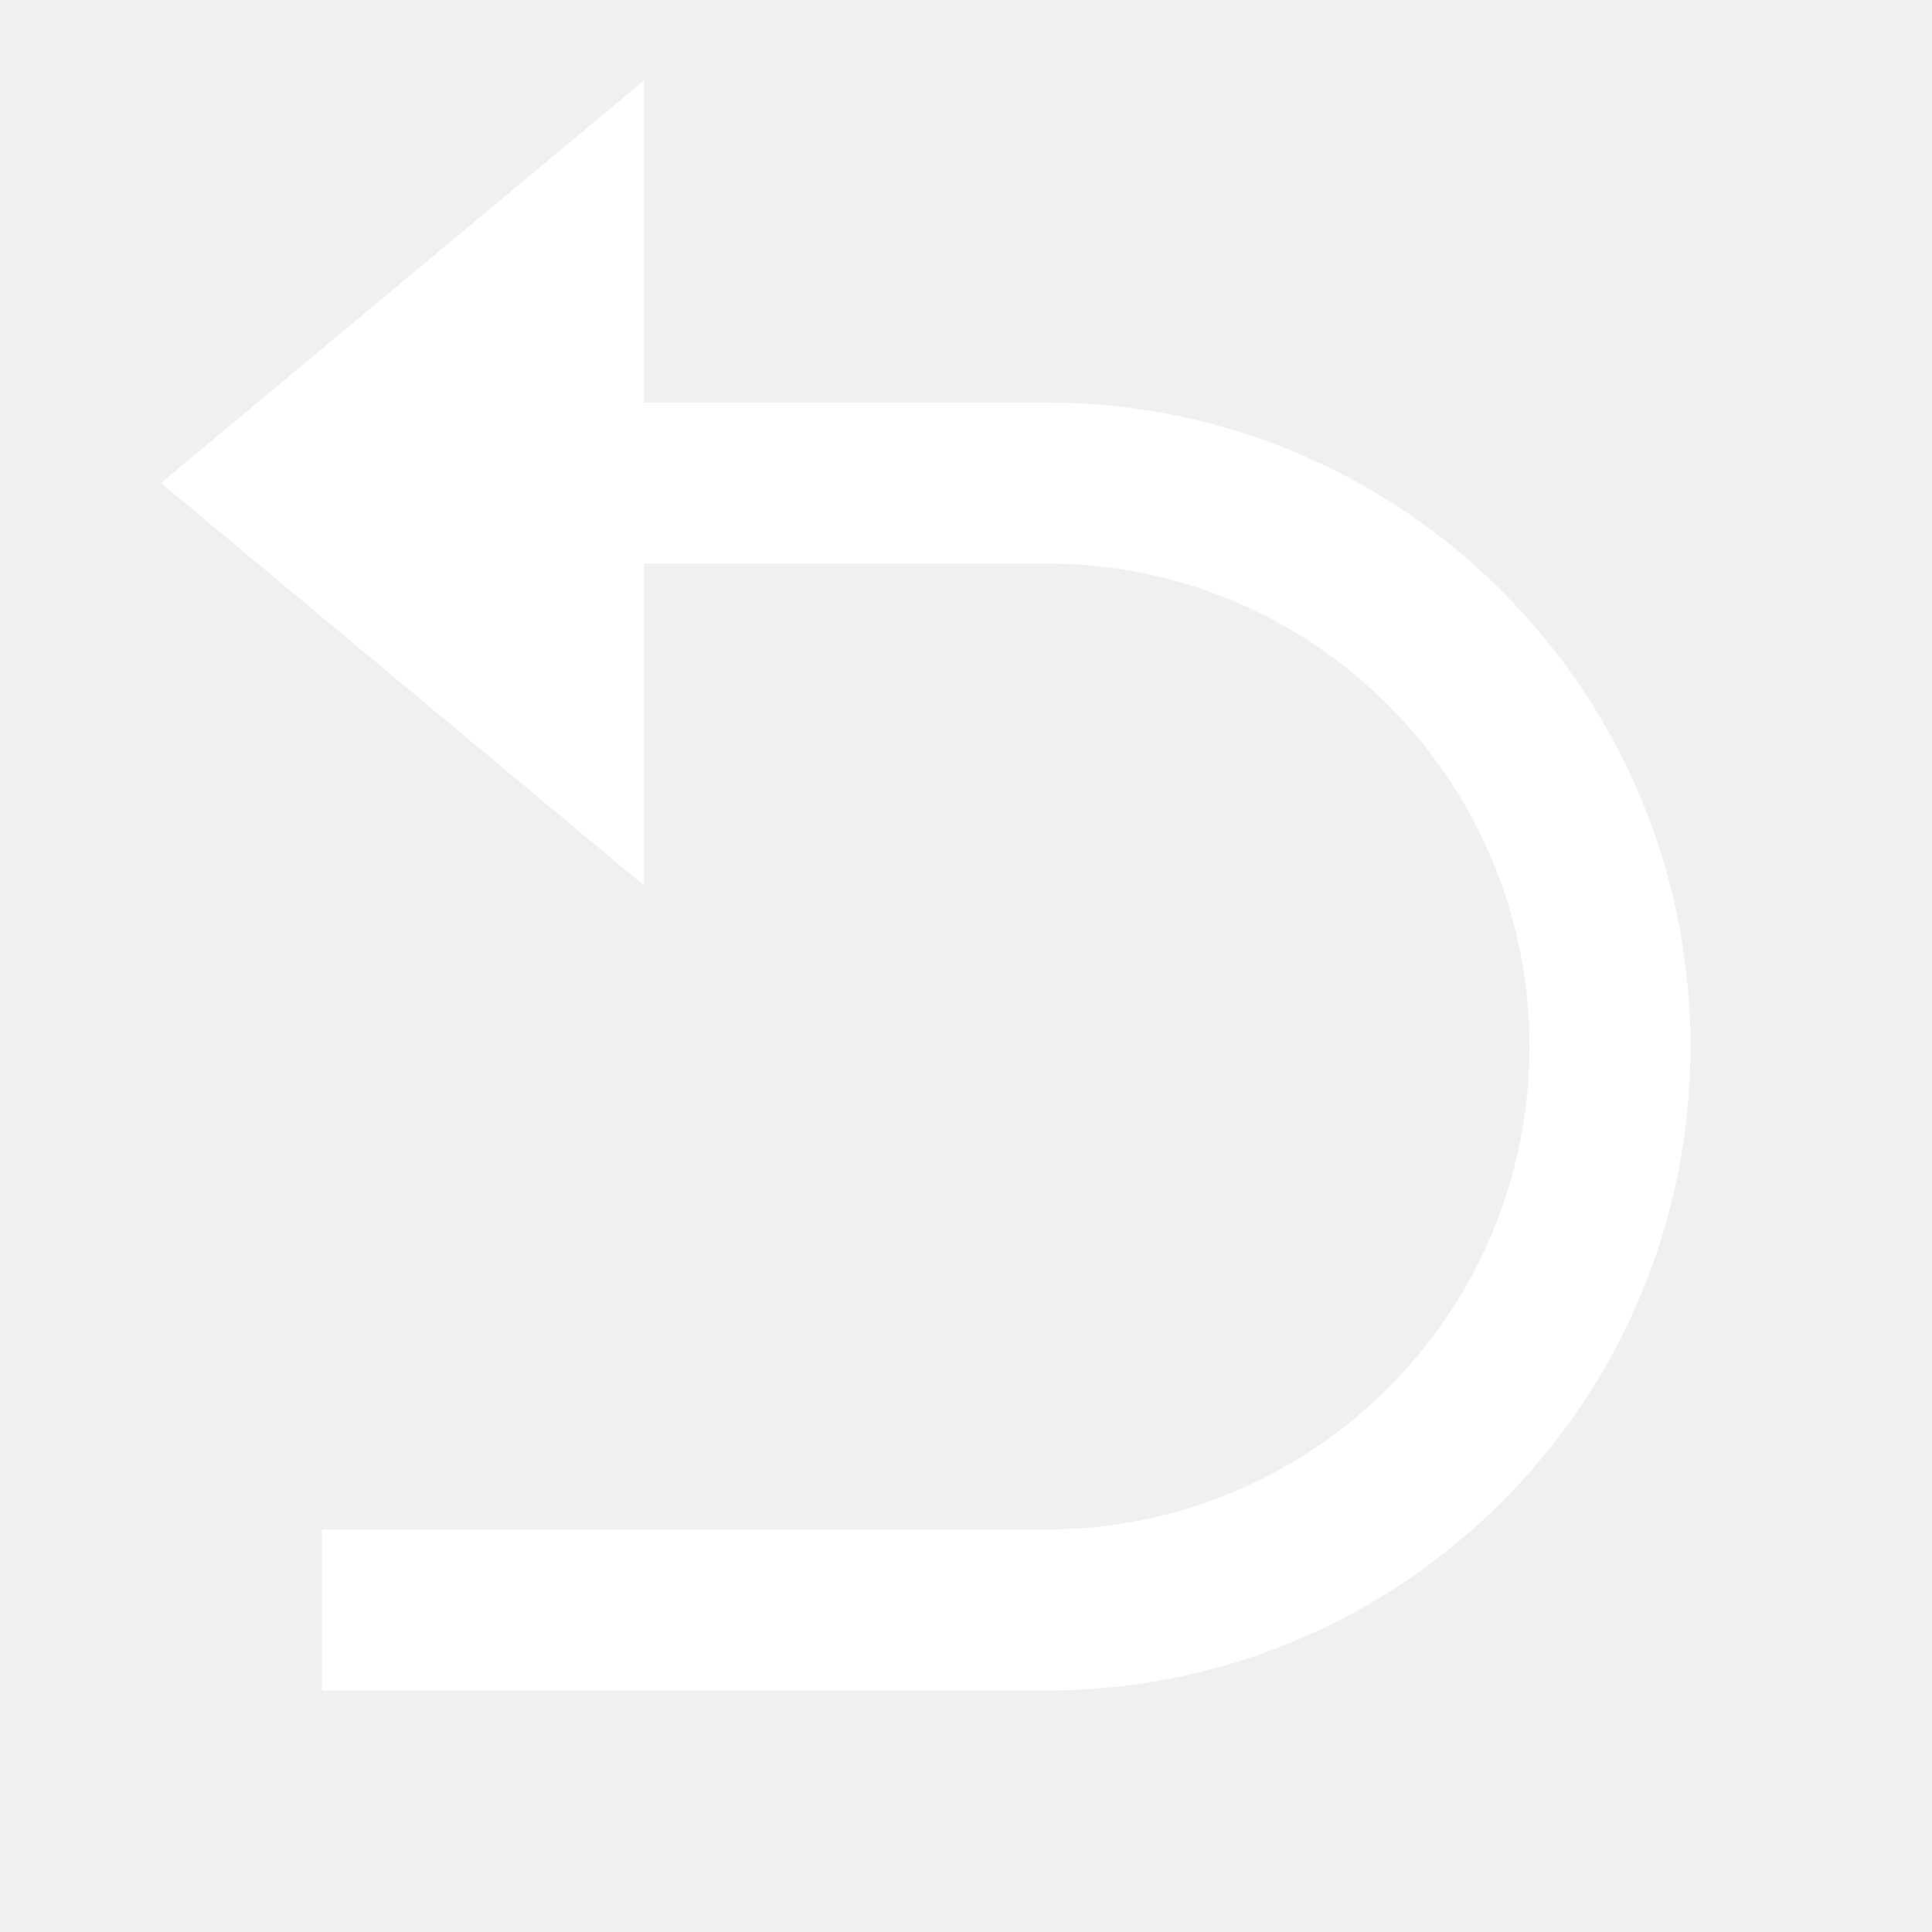
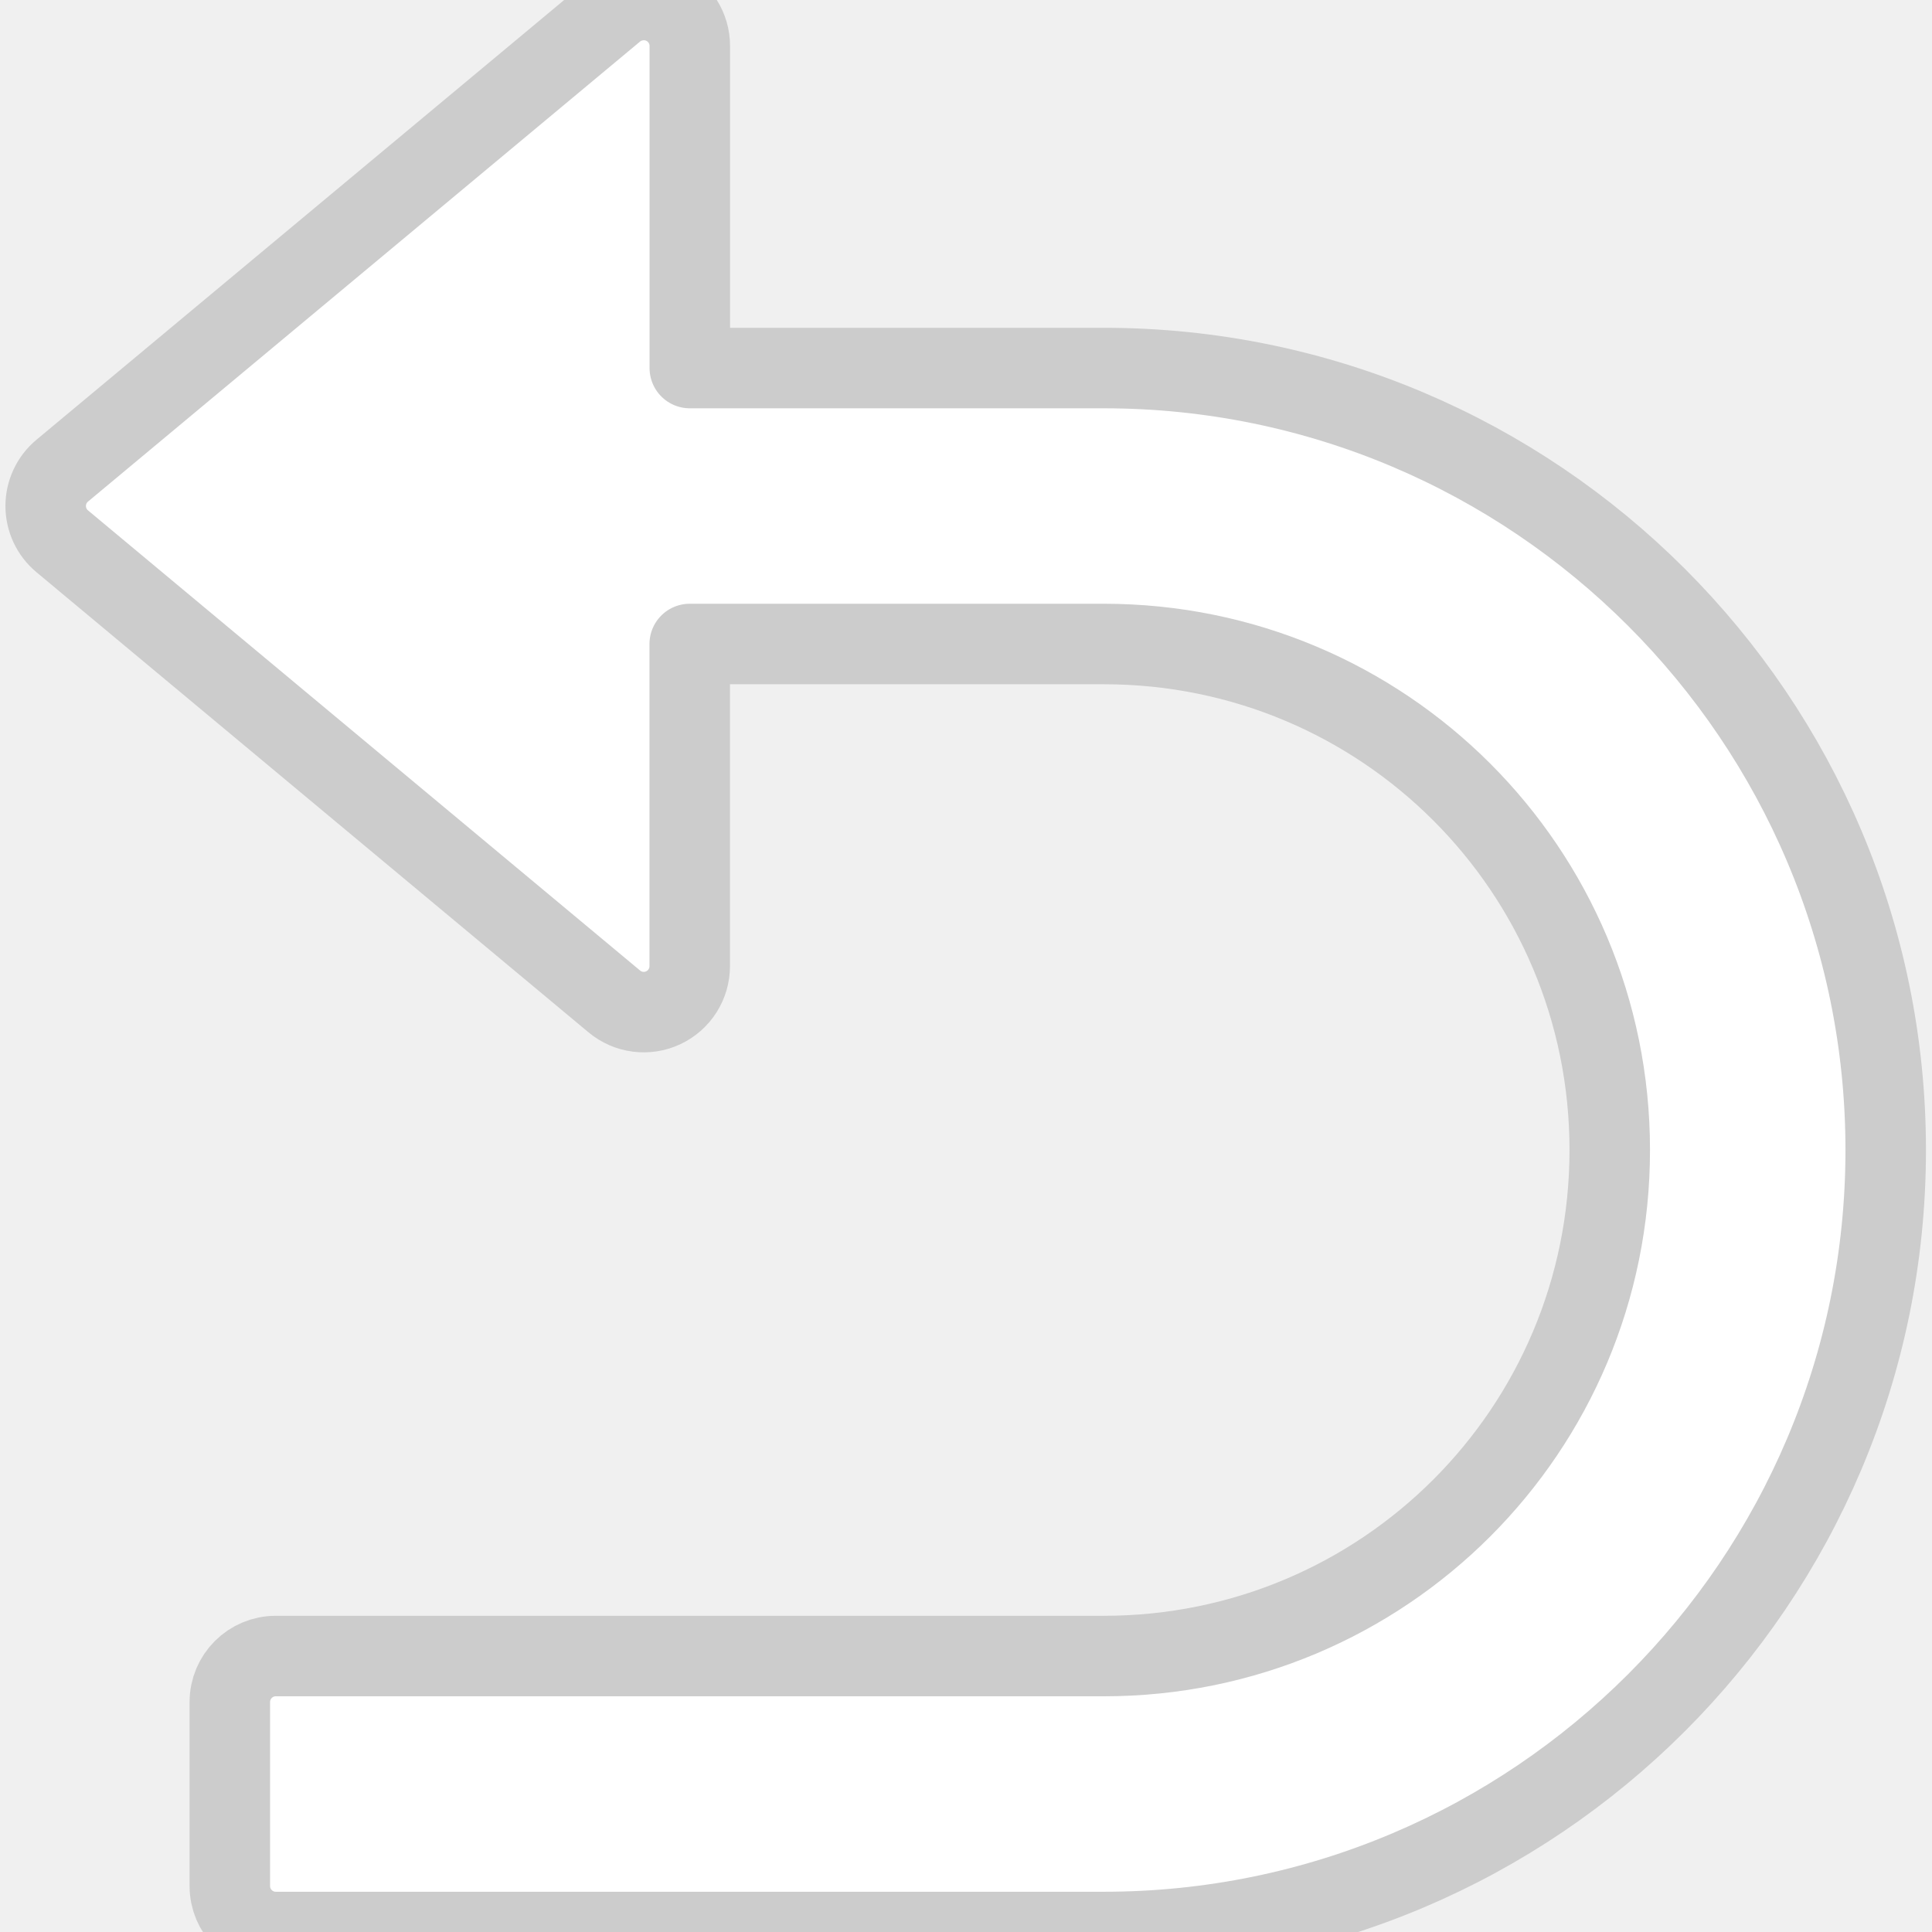
- <svg xmlns="http://www.w3.org/2000/svg" viewBox="0 0 24 24">
-   <g>
-     <path fill="none" d="M0 0h24v24H0z" />
-     <path fill="white" d="M8 7v4L2 6l6-5v4h5a8 8 0 1 1 0 16H4v-2h9a6 6 0 1 0 0-12H8z" />
+ <svg xmlns="http://www.w3.org/2000/svg" viewBox="0 0 24 24" version="1.1" id="svg2">
+   <defs id="defs2" />
+   <g id="g2">
+     <path id="path3" style="color:#000000;fill:#ffffff;stroke:#cccccc;stroke-width:1;stroke-linejoin:round;stroke-opacity:1;stroke-dasharray:none" d="M 7.924,0.005 A 0.571,0.571 0 0 0 7.631,0.132 L 0.774,5.846 a 0.571,0.571 0 0 0 0,0.879 L 7.631,12.44 a 0.571,0.571 0 0 0 0.937,-0.44 V 8 h 5.143 c 3.478,0 6.286,2.807 6.286,6.286 0,3.478 -2.807,6.286 -6.286,6.286 H 3.426 a 0.571,0.571 0 0 0 -0.571,0.571 v 2.286 A 0.571,0.571 0 0 0 3.426,24 H 13.711 c 5.358,0 9.714,-4.356 9.714,-9.714 0,-5.358 -4.356,-9.714 -9.714,-9.714 H 8.569 V 0.572 A 0.571,0.571 0 0 0 8.241,0.054 0.571,0.571 0 0 0 7.924,0.005 Z" />
  </g>
</svg>
